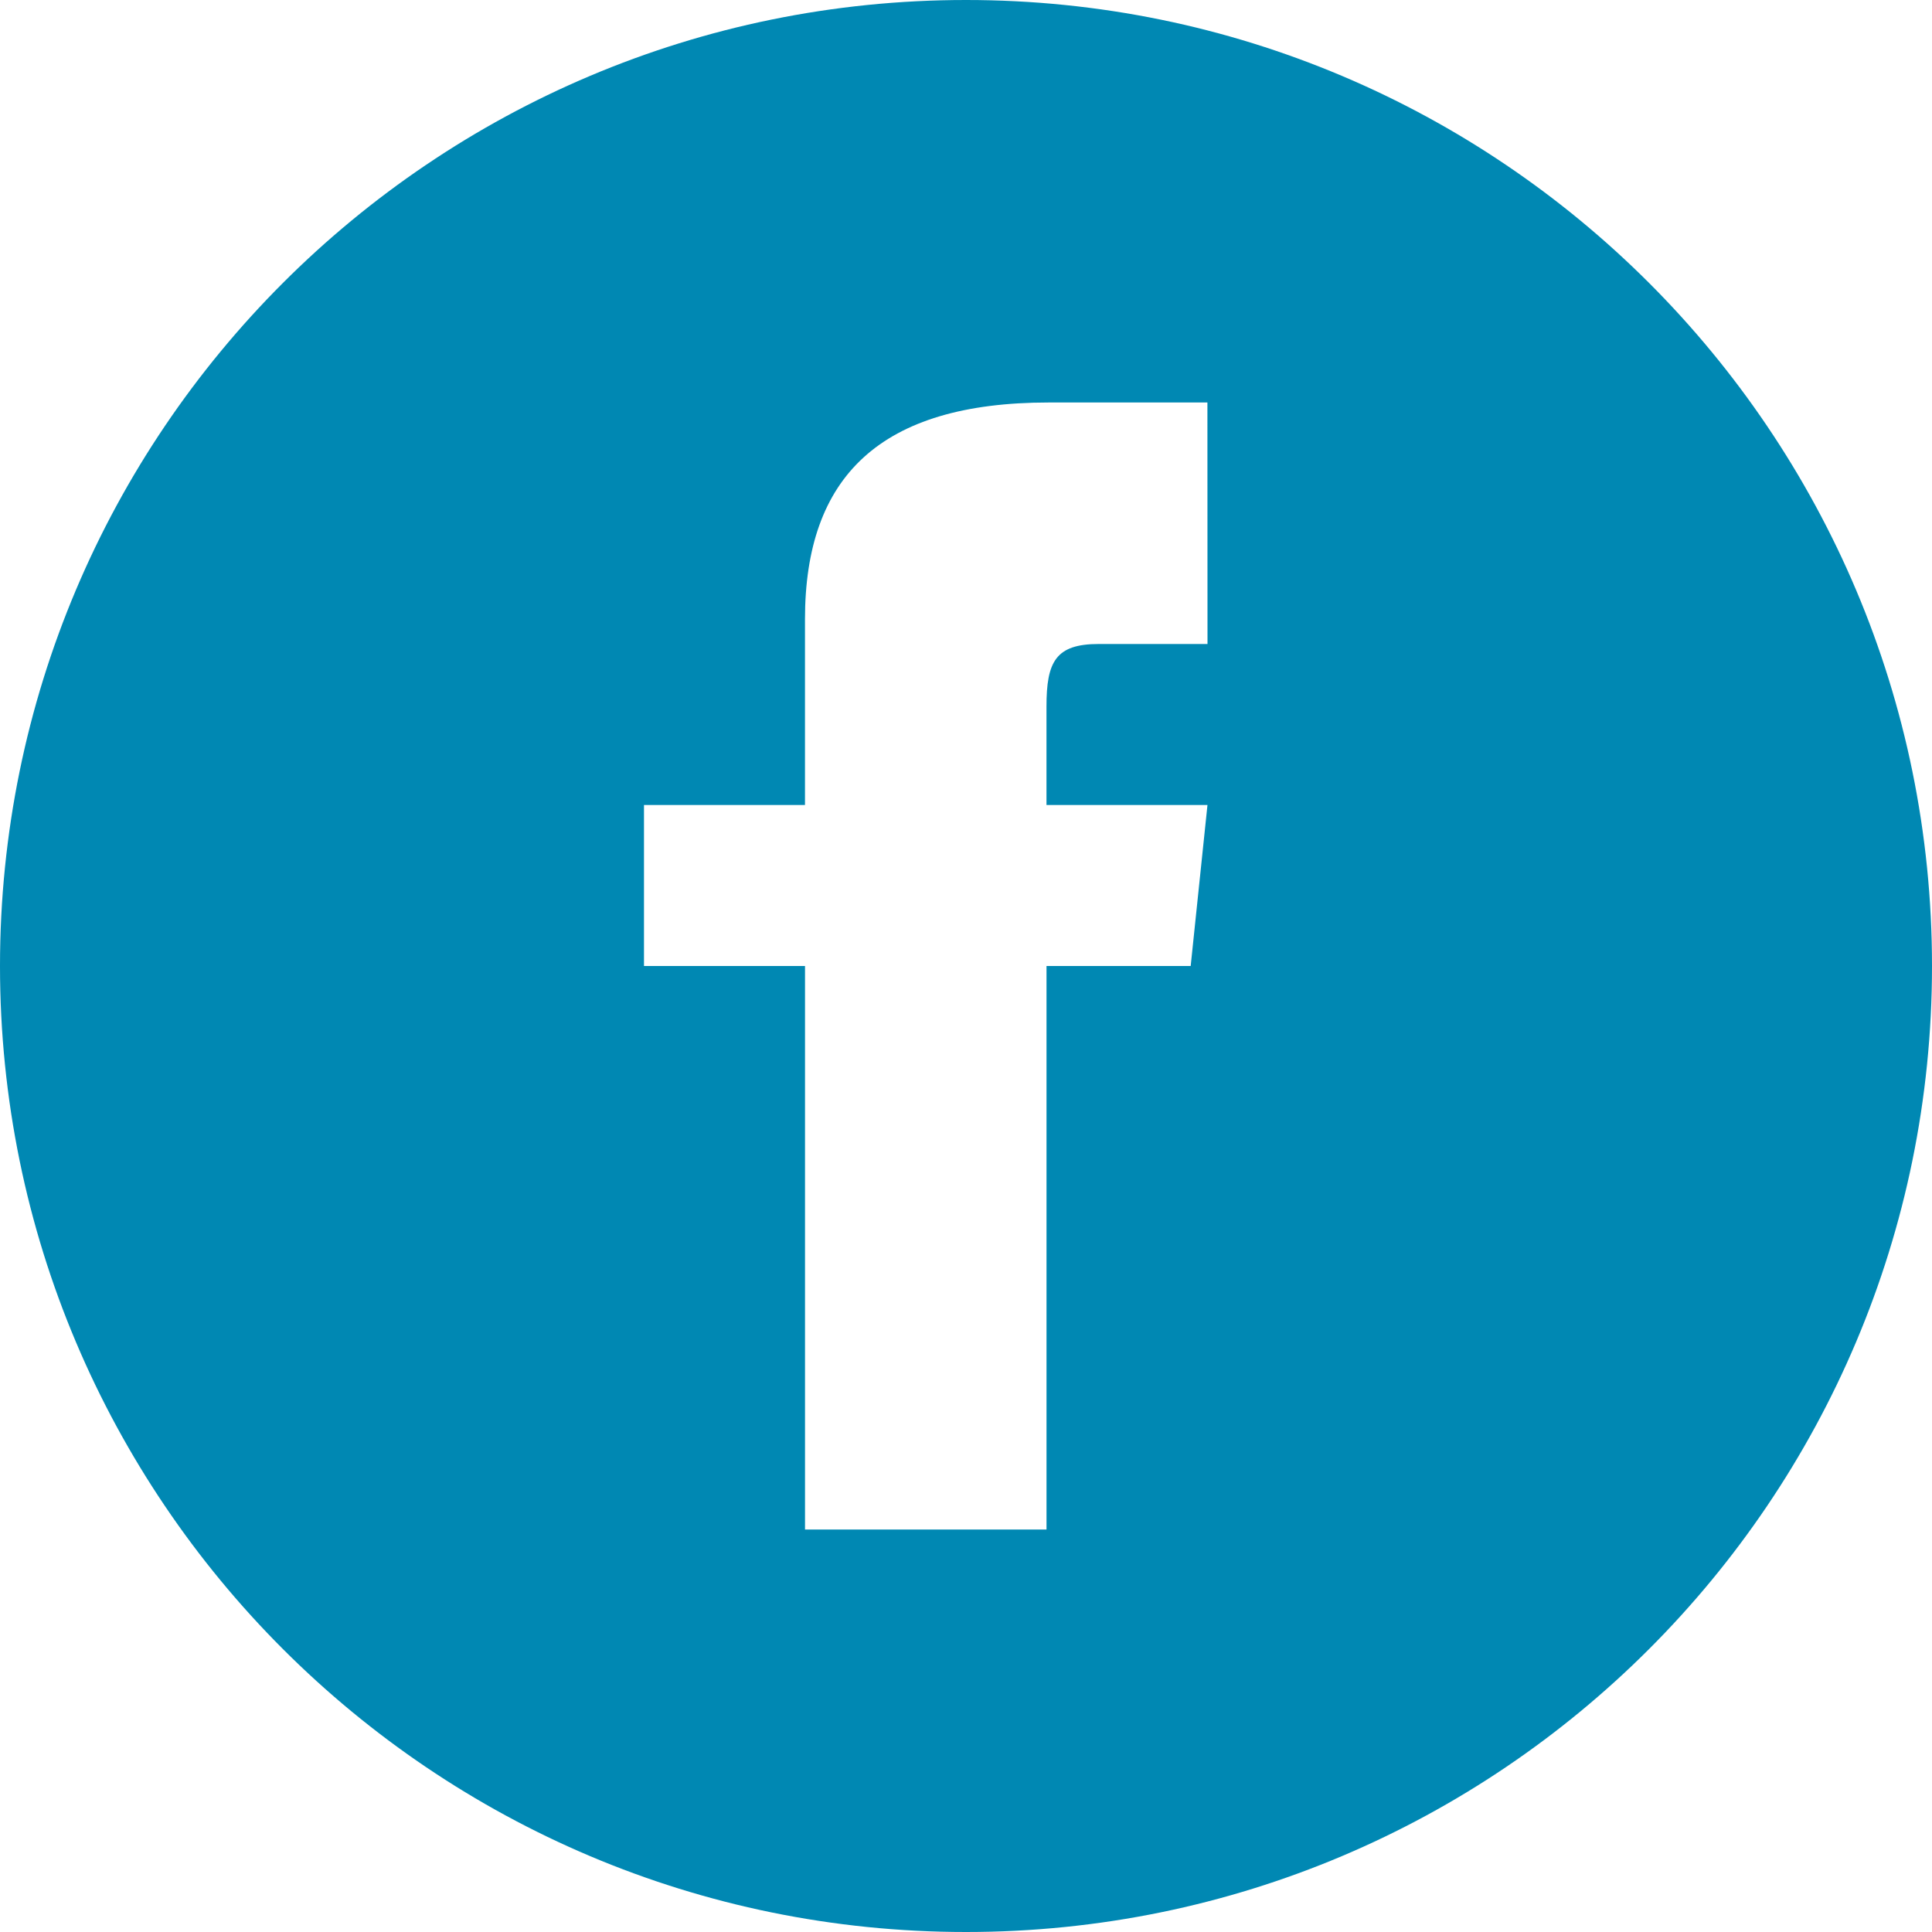
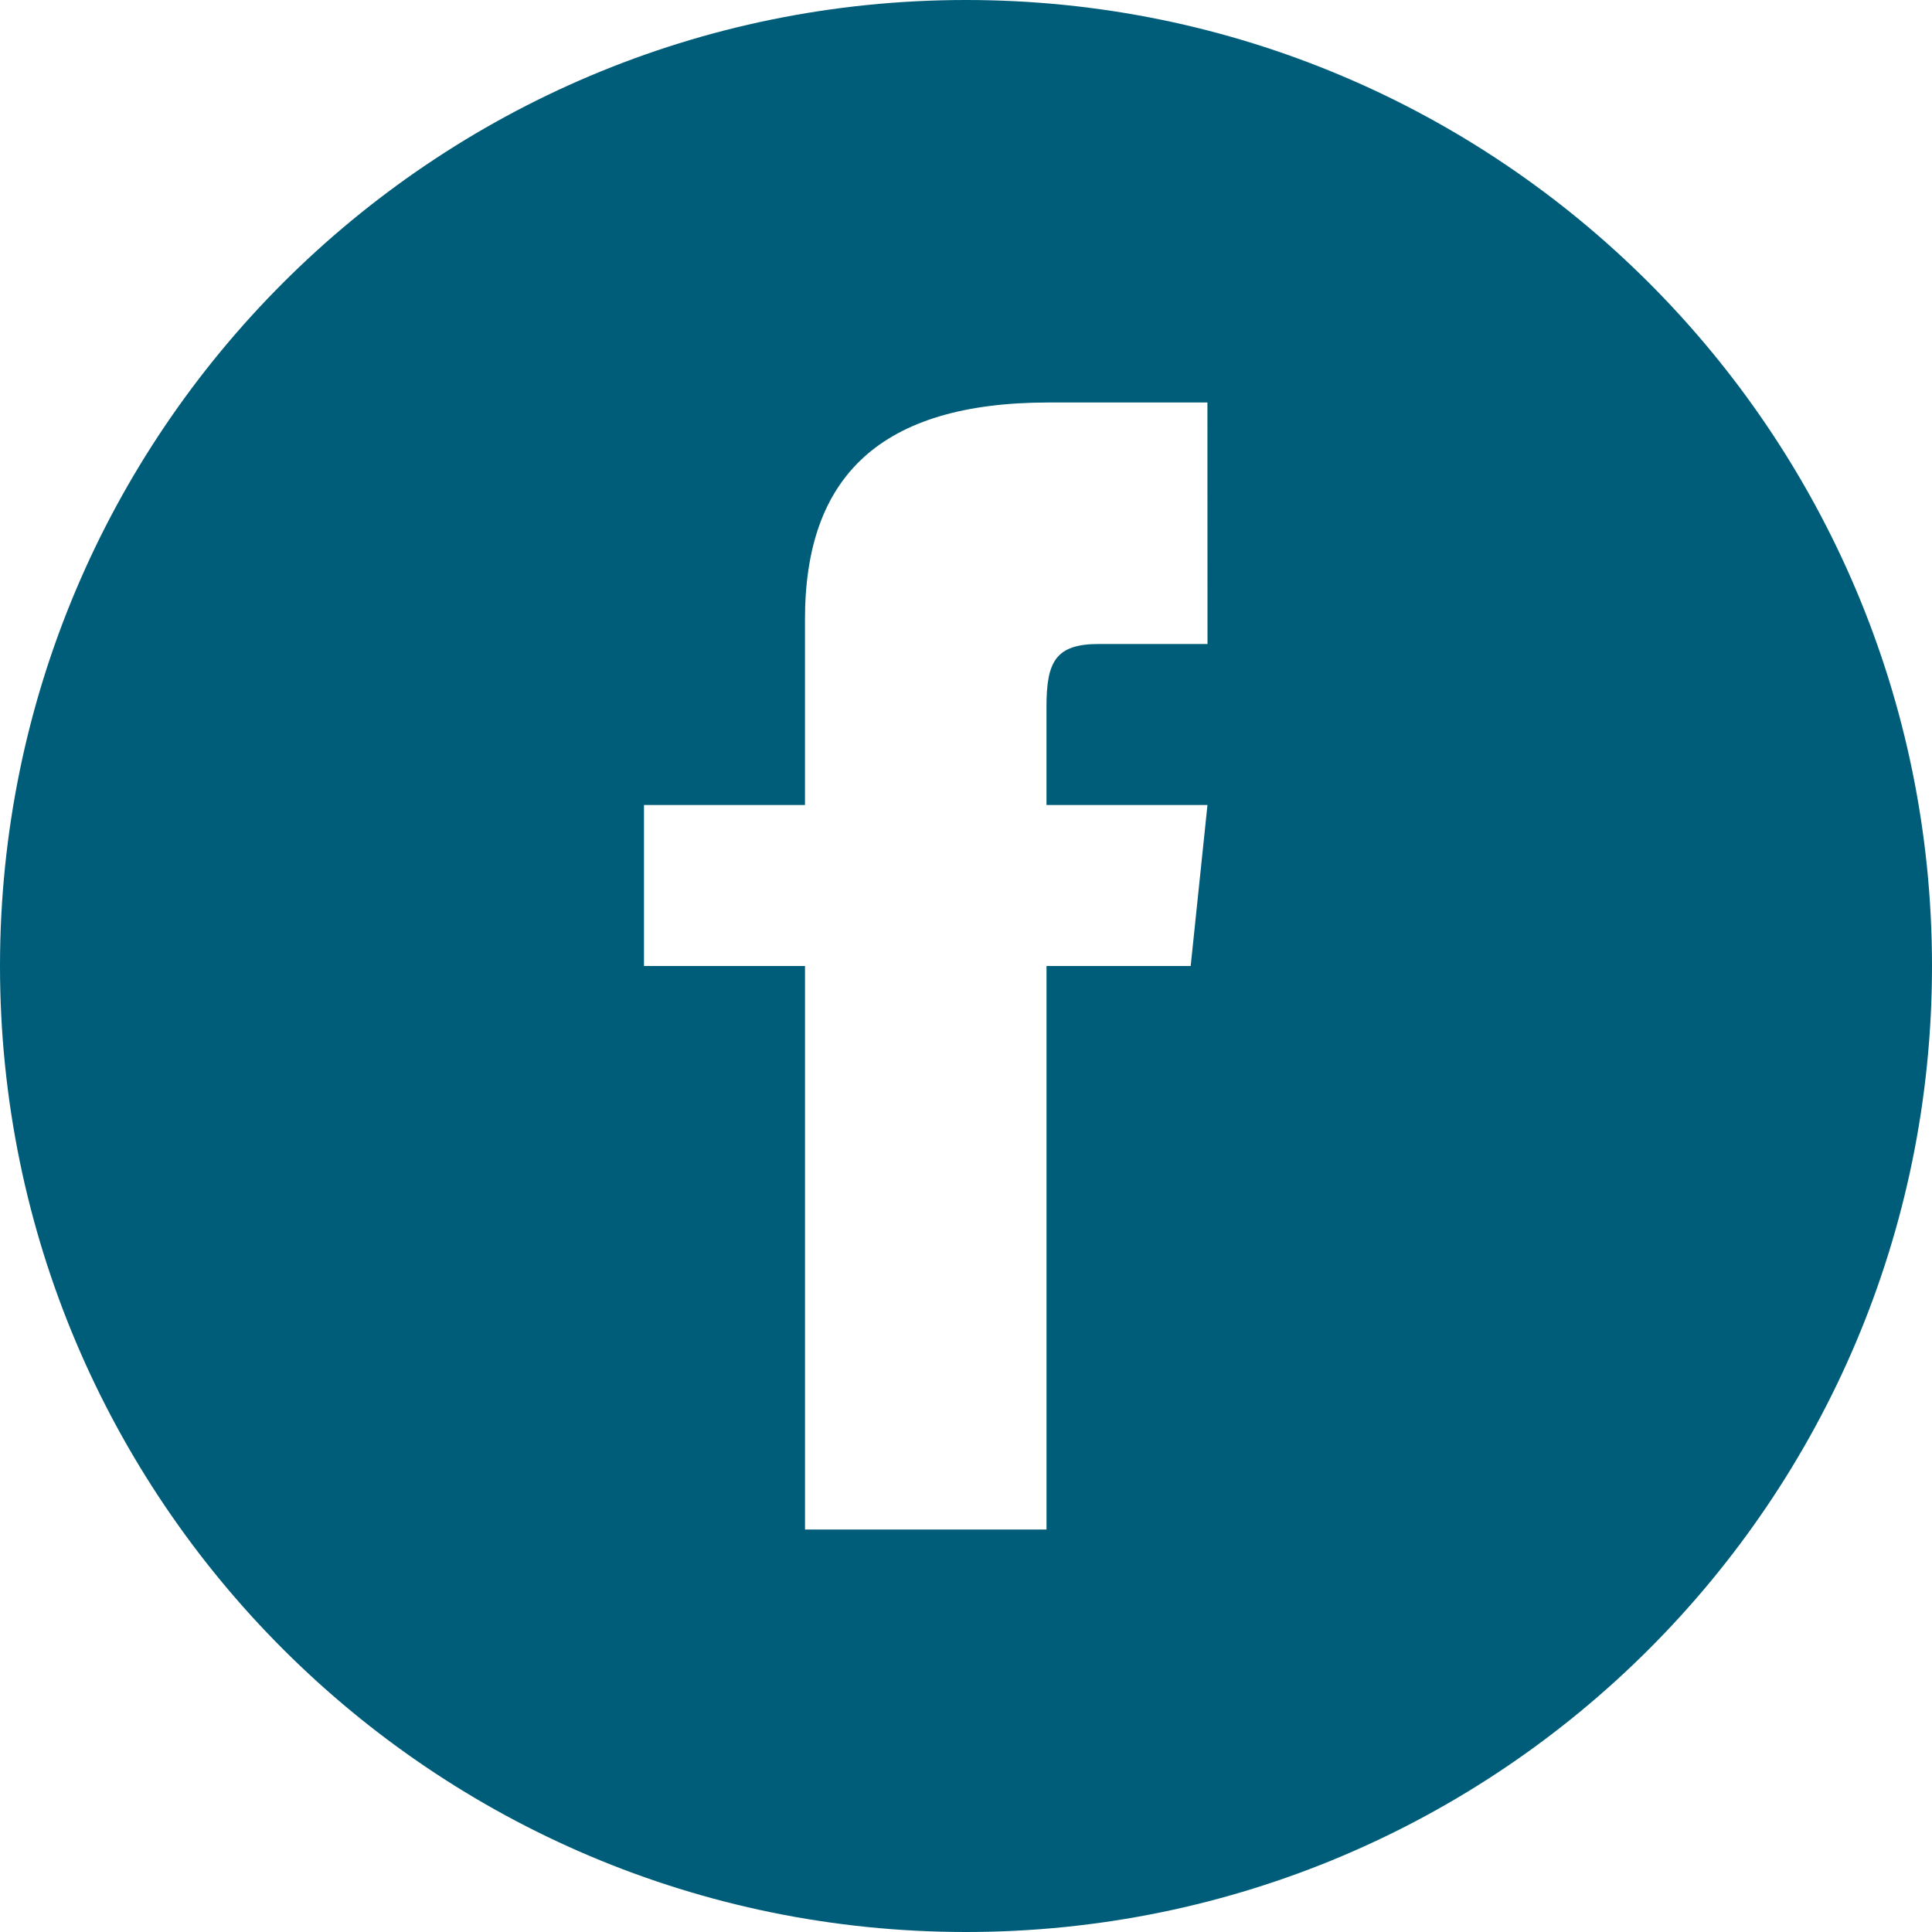
<svg xmlns="http://www.w3.org/2000/svg" id="Facebook" width="67" height="67" viewBox="0 0 67 67">
-   <path id="iconmonstr-facebook-4" d="M33.5,0A33.5,33.5,0,1,0,67,33.5,33.5,33.5,0,0,0,33.5,0Zm8.375,22.333H38.106c-1.5,0-1.815.617-1.815,2.172v3.411h5.583L41.292,33.5h-5V53.042H27.917V33.5H22.333V27.917h5.583V21.473c0-4.938,2.6-7.515,8.456-7.515h5.5Z" fill="#0088b3" />
+   <path id="iconmonstr-facebook-4" d="M33.5,0A33.5,33.5,0,1,0,67,33.5,33.5,33.5,0,0,0,33.5,0Zm8.375,22.333H38.106c-1.5,0-1.815.617-1.815,2.172v3.411h5.583L41.292,33.5h-5V53.042H27.917V33.5H22.333V27.917h5.583V21.473c0-4.938,2.6-7.515,8.456-7.515h5.5Z" fill="#005D79" />
</svg>
